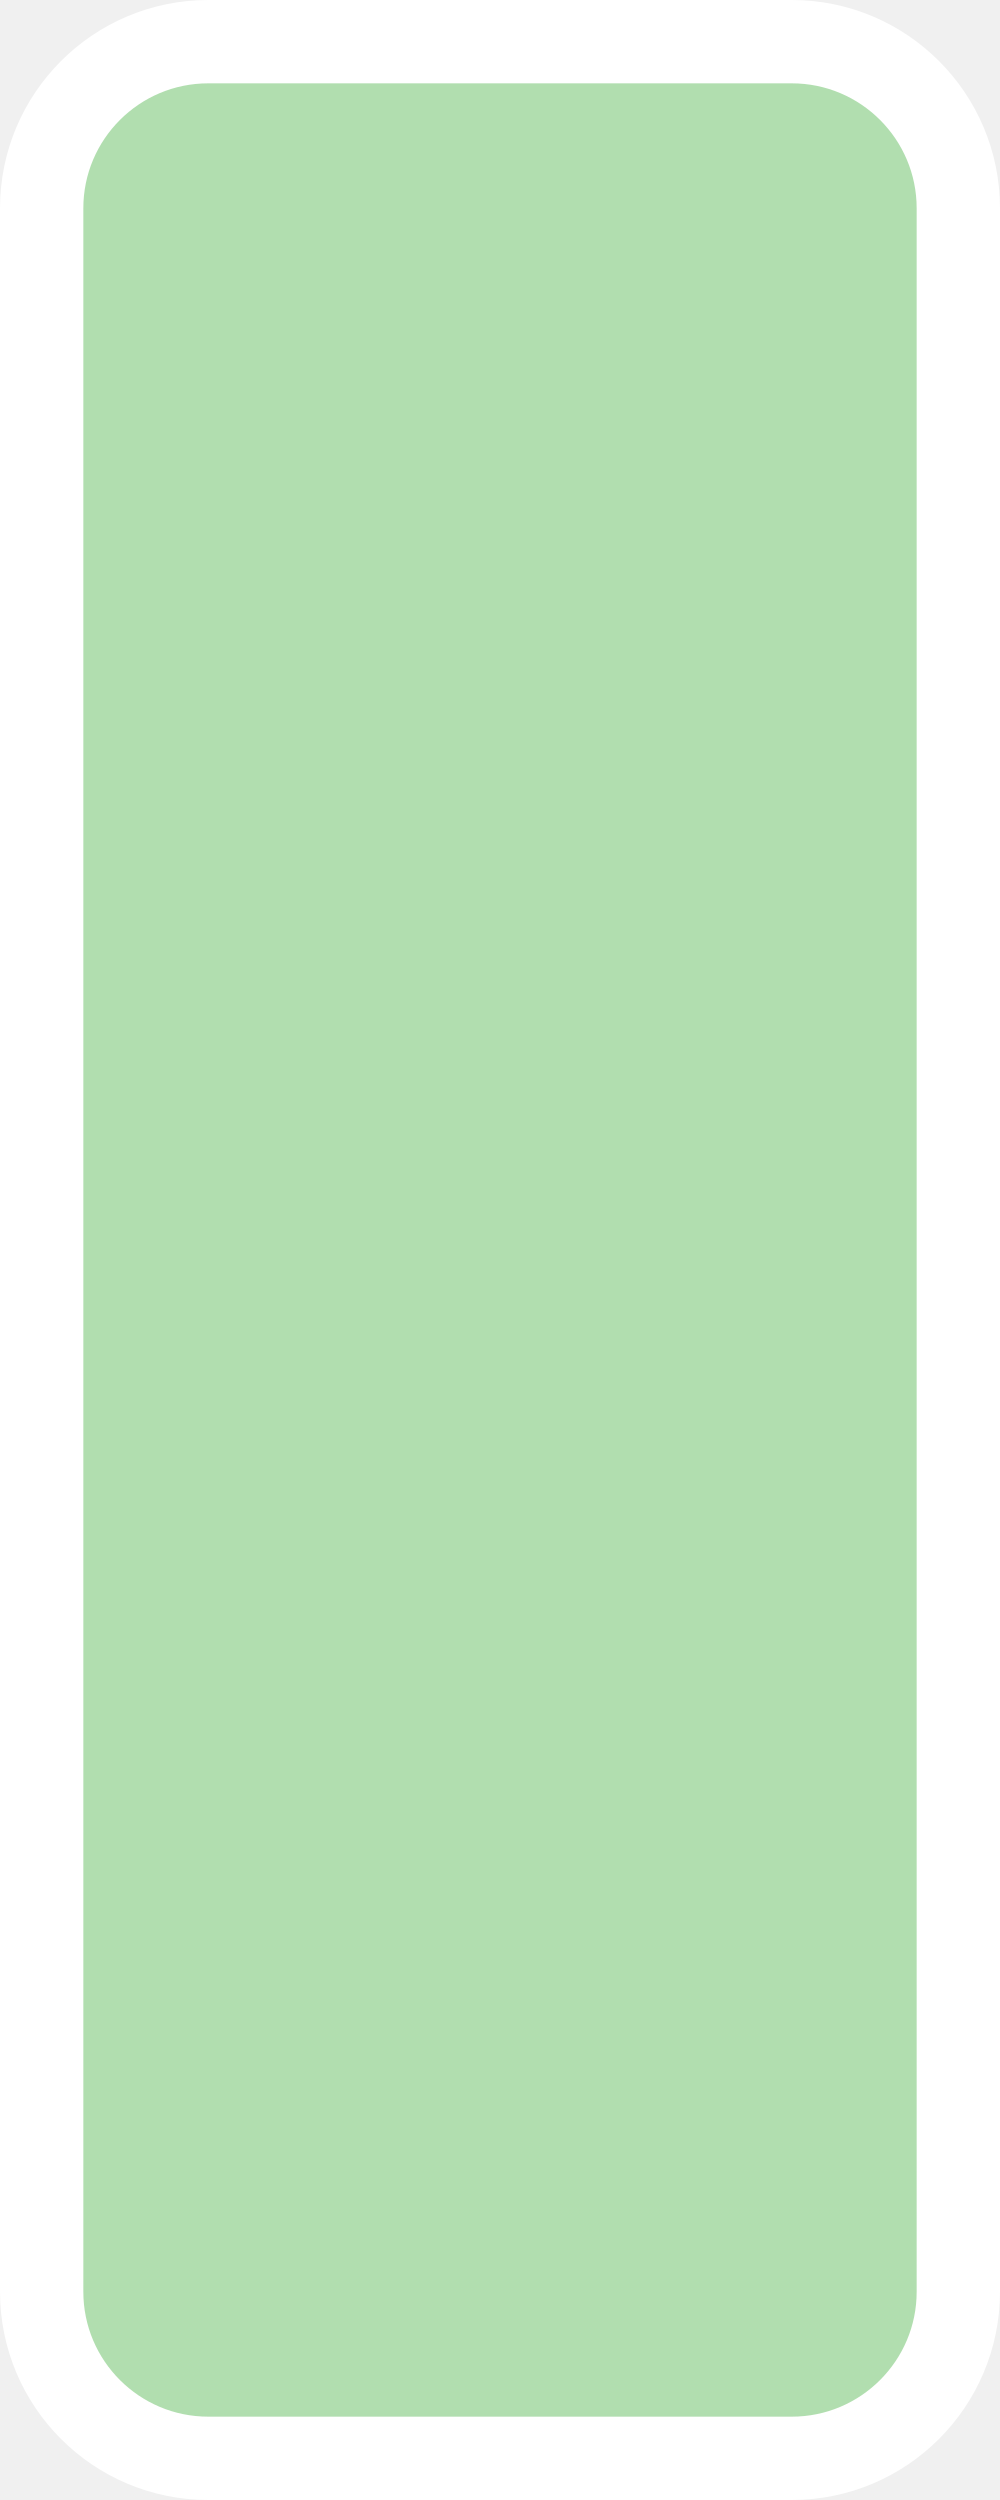
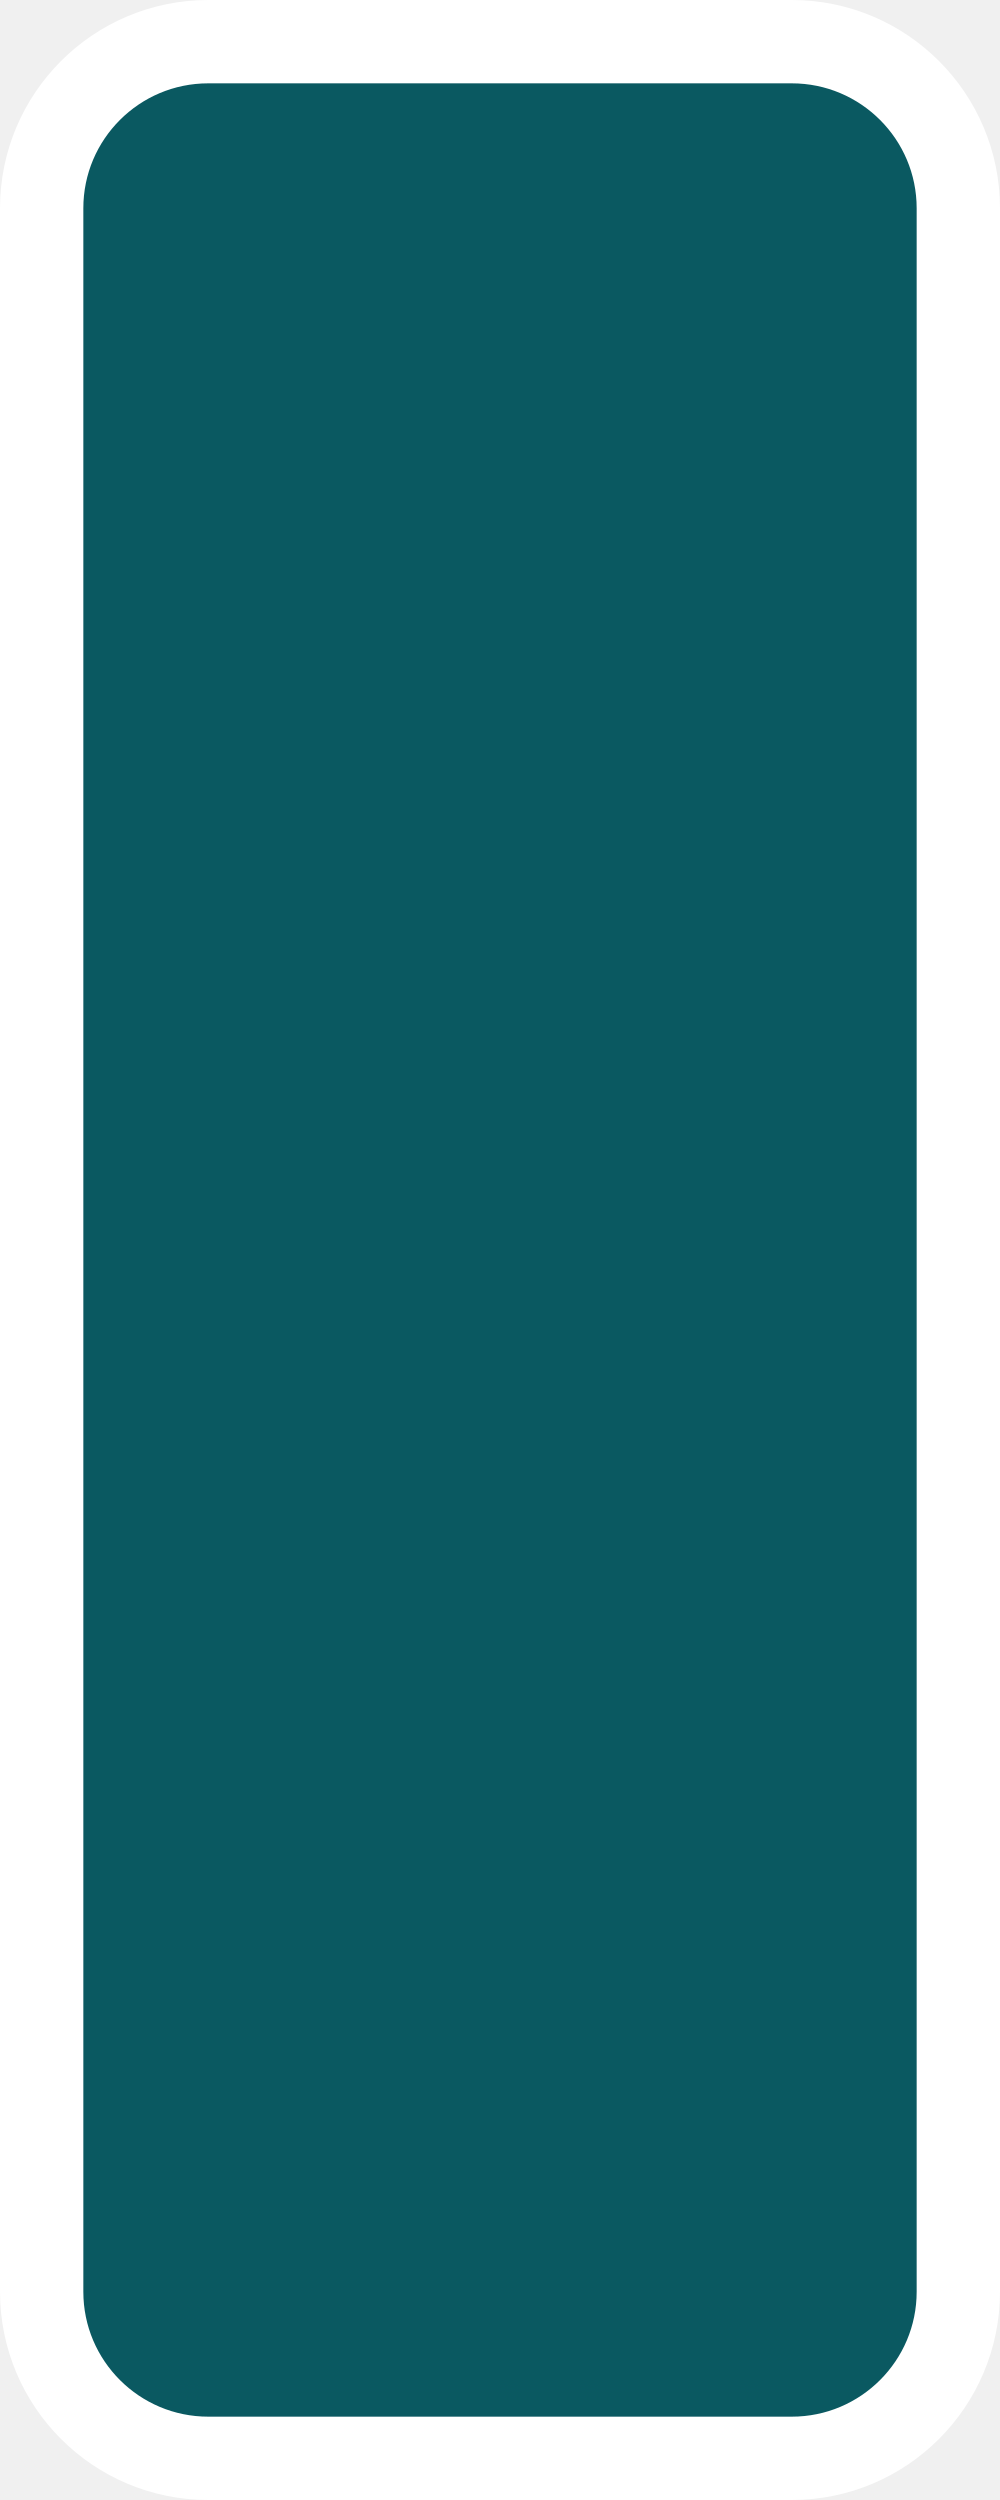
<svg xmlns="http://www.w3.org/2000/svg" width="12" height="30" viewBox="0 0 12 30">
-   <rect x="0.5" y="0.5" width="11" height="29" rx="2" ry="2" fill="#B1DEAF" stroke="#FFFFFF" stroke-width="1" />
+   <rect x="0.5" y="0.5" width="11" height="29" rx="2" ry="2" fill="#0A5961" stroke="#FFFFFF" stroke-width="1" />
</svg>
